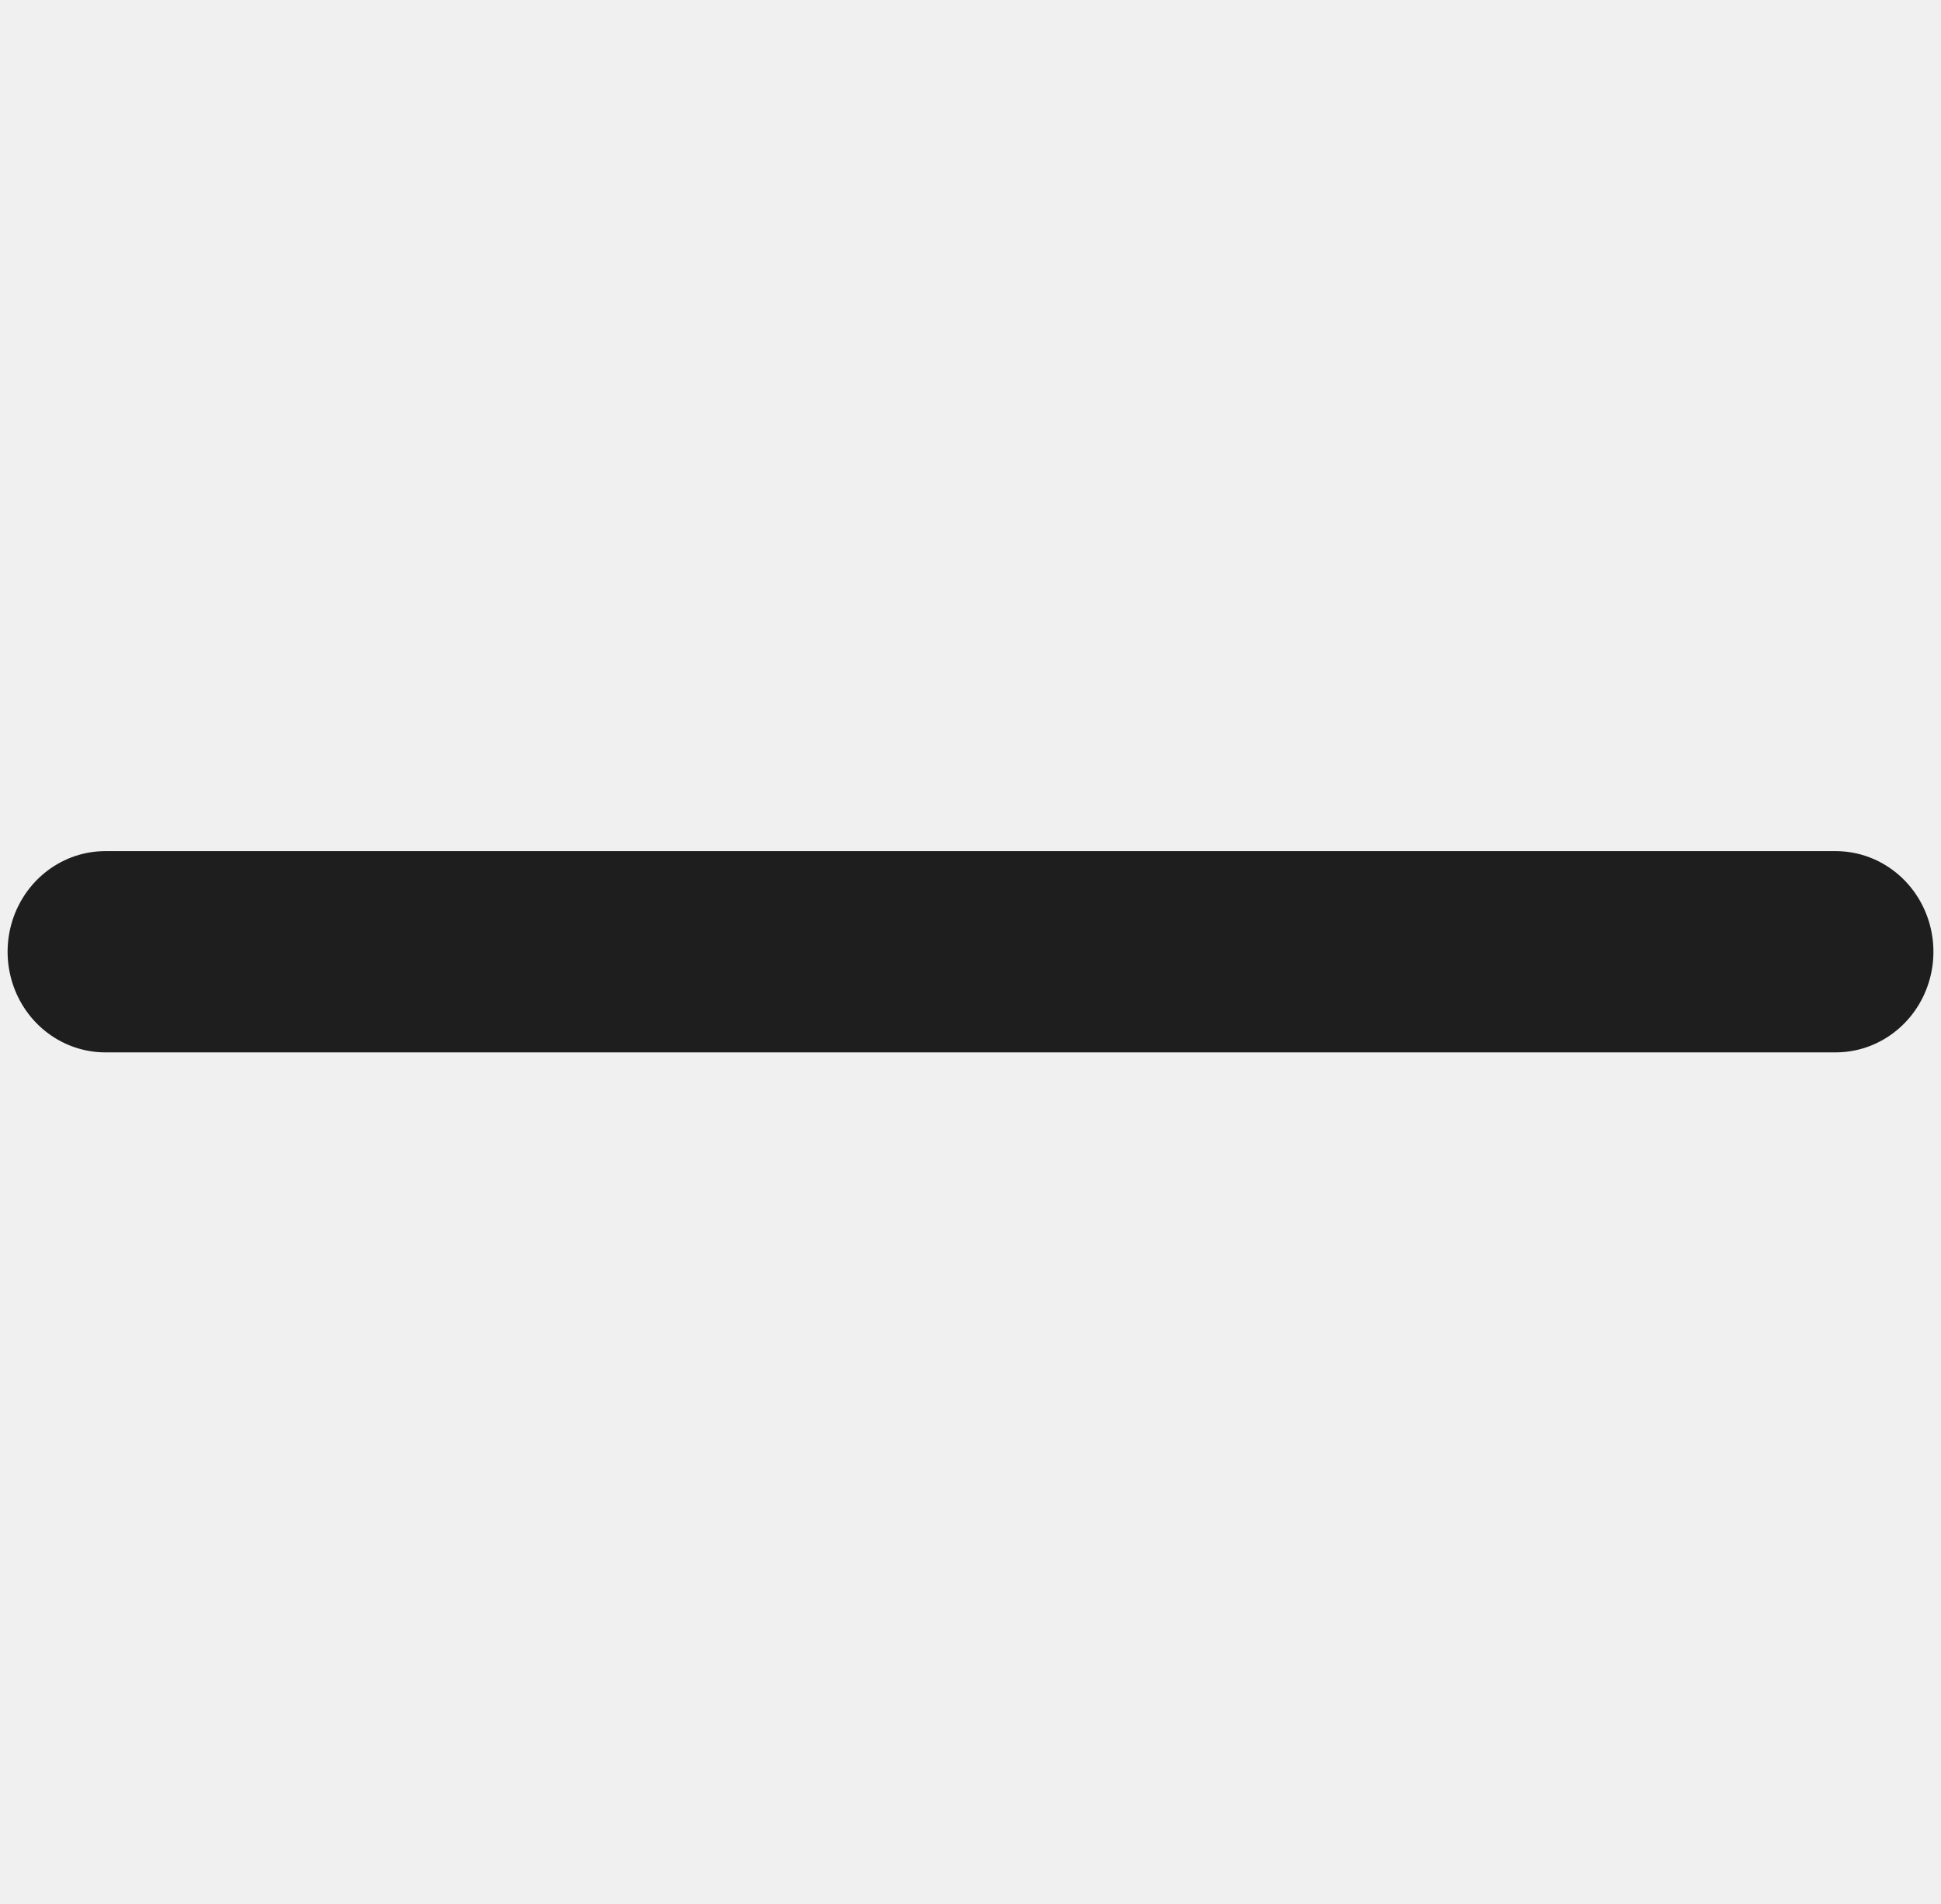
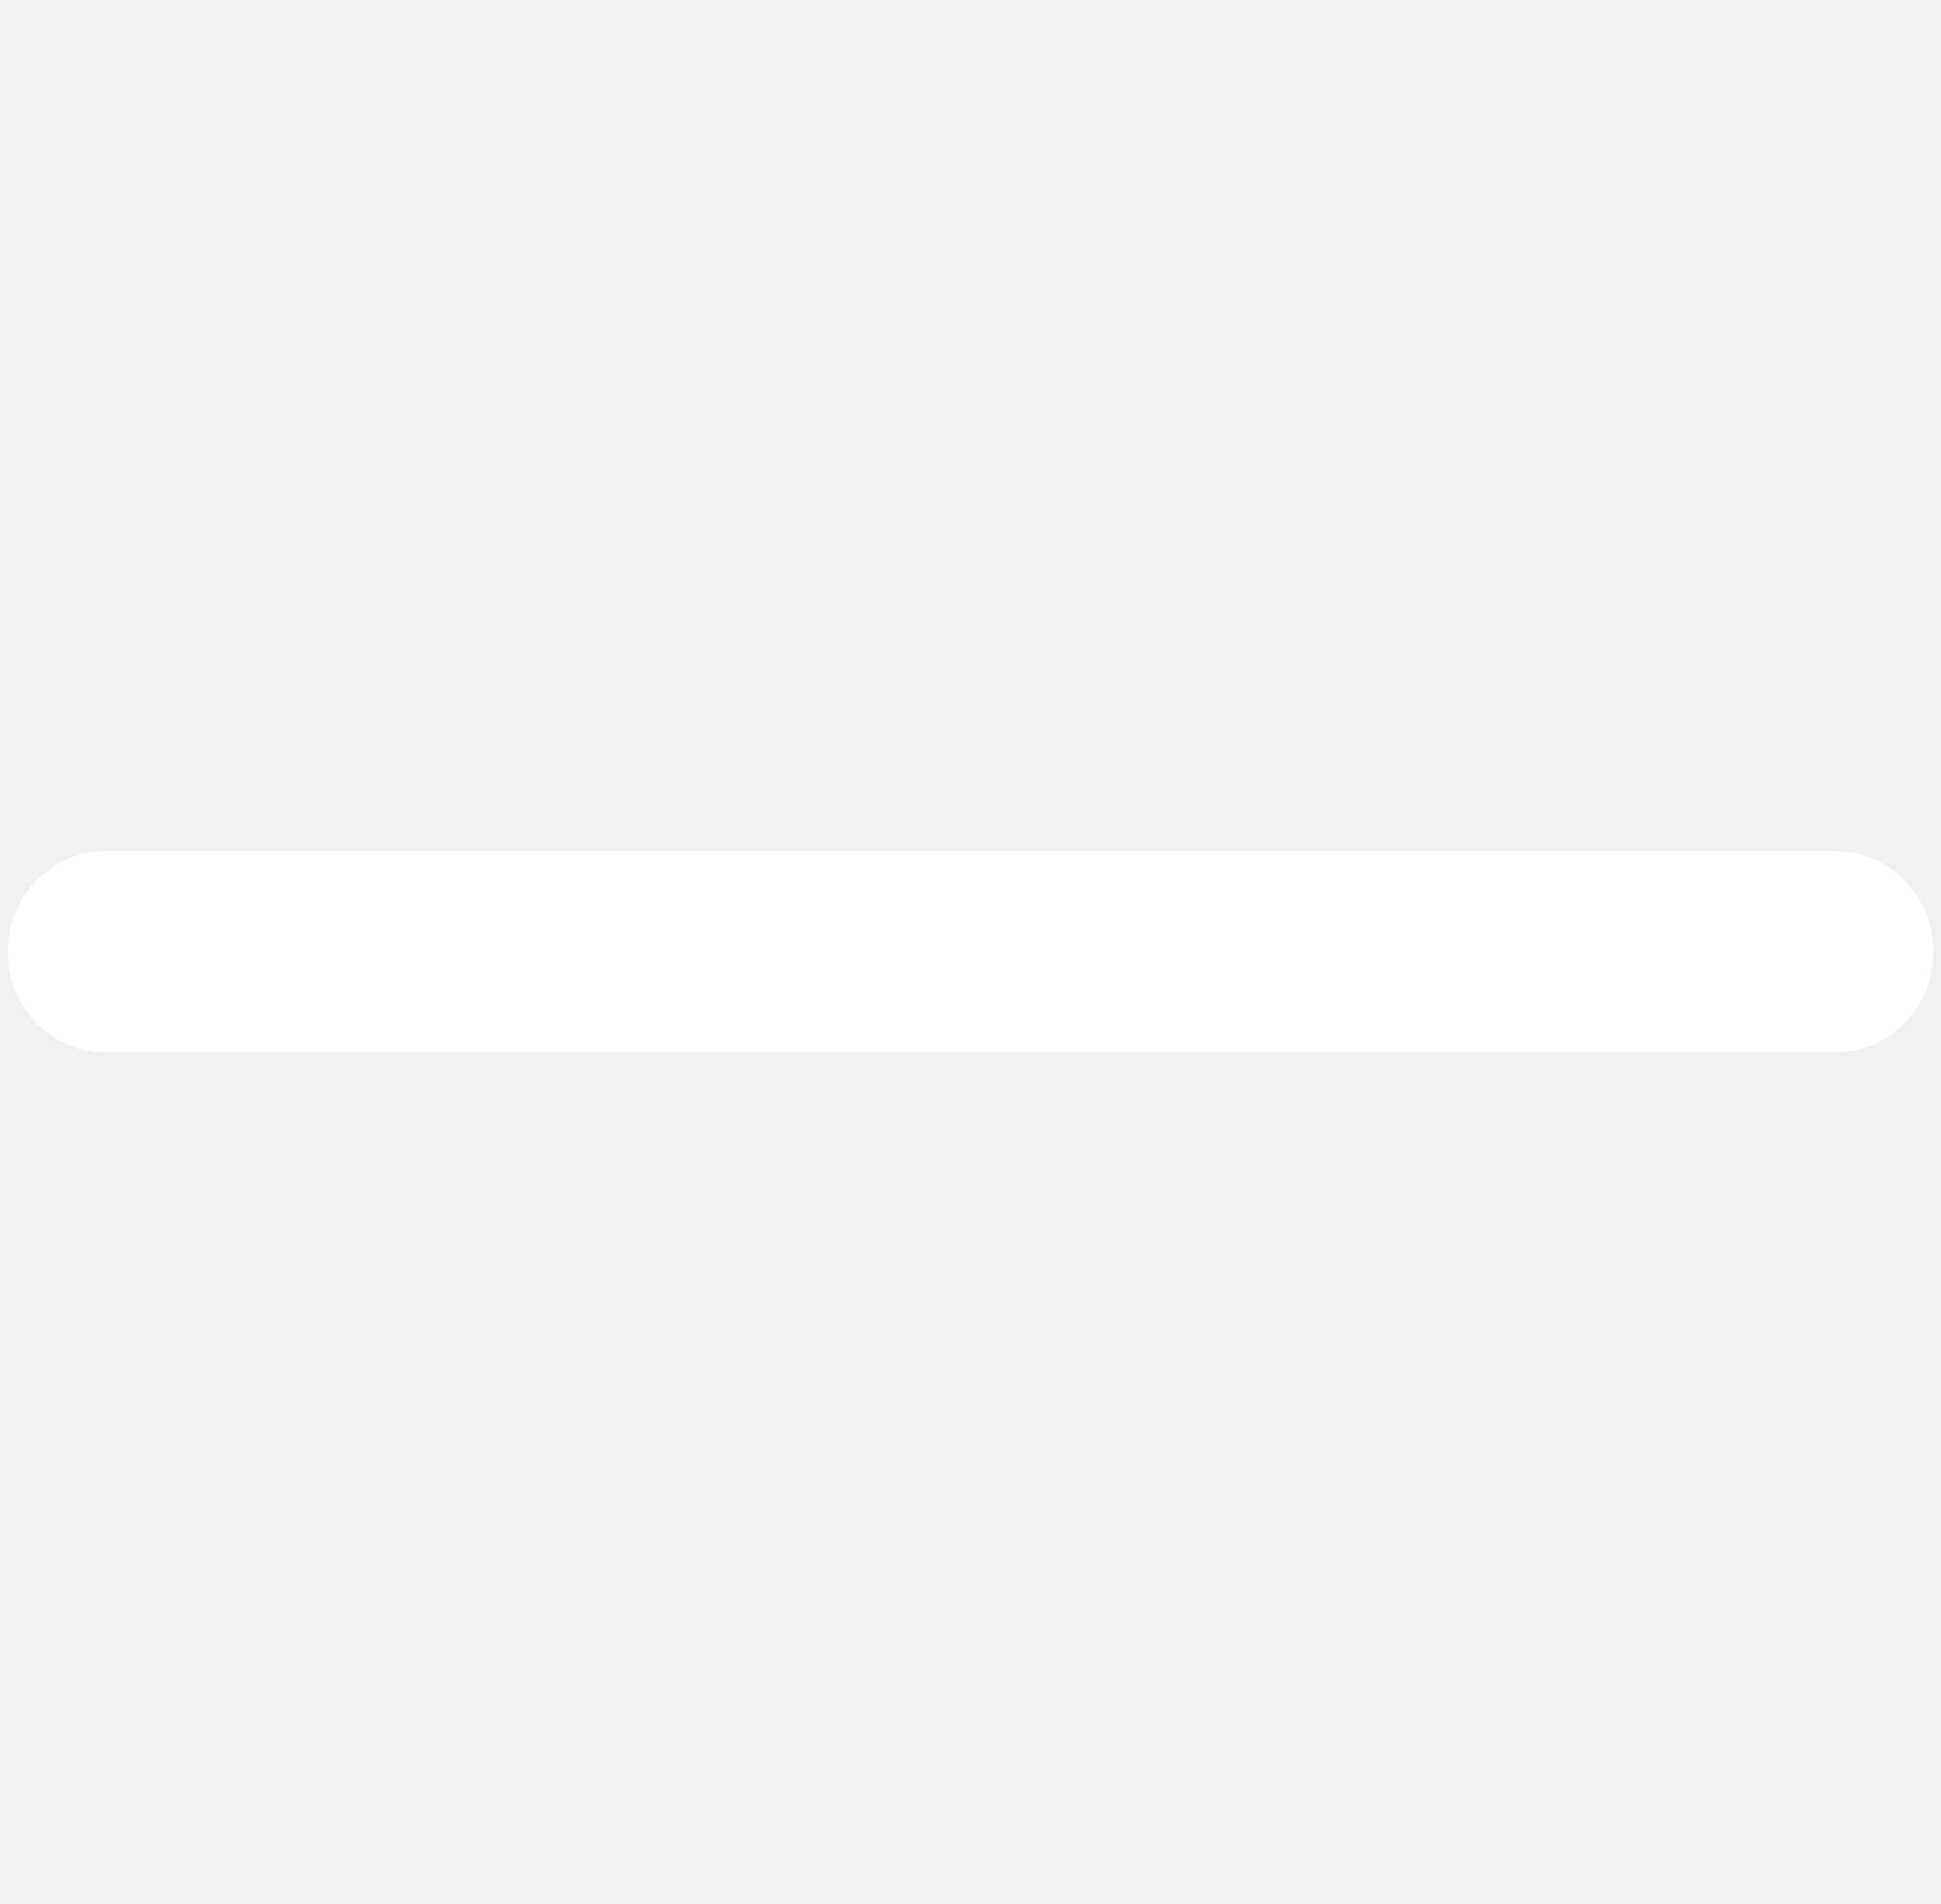
<svg xmlns="http://www.w3.org/2000/svg" version="1.1" viewBox="0 0 30.425 29.832" width="30.425" height="29.832" id="svg3">
  <defs id="defs1">
    <style class="style-fonts" id="style1" />
  </defs>
-   <g id="g4" transform="matrix(2.659457,0,0,2.759525,-25.24256,-26.24323)">
-     <g stroke-linecap="round" transform="matrix(1.007979,0,0,1,9.978401,10.56149)" id="g3">
-       <path d="M 0.133,4.354 H 10.251 m -10.118,0 H 10.251" stroke="#1e1e1e" stroke-width="1.143" fill="none" id="path3" />
+   <g id="g4" transform="matrix(2.659457,0,0,2.759525,-25.24256,-26.24323)" style="fill:none;fill-opacity:1;stroke:#ffffff;stroke-opacity:1">
+     <g stroke-linecap="round" transform="matrix(1.007979,0,0,1,9.978401,10.56149)" id="g3" style="fill:none;fill-opacity:1;stroke:#ffffff;stroke-opacity:1">
+       <path d="M 0.133,4.354 H 10.251 m -10.118,0 H 10.251" stroke="#1e1e1e" stroke-width="1.143" fill="none" id="path3" style="fill:none;fill-opacity:1;stroke:#ffffff;stroke-opacity:1" />
    </g>
  </g>
</svg>
